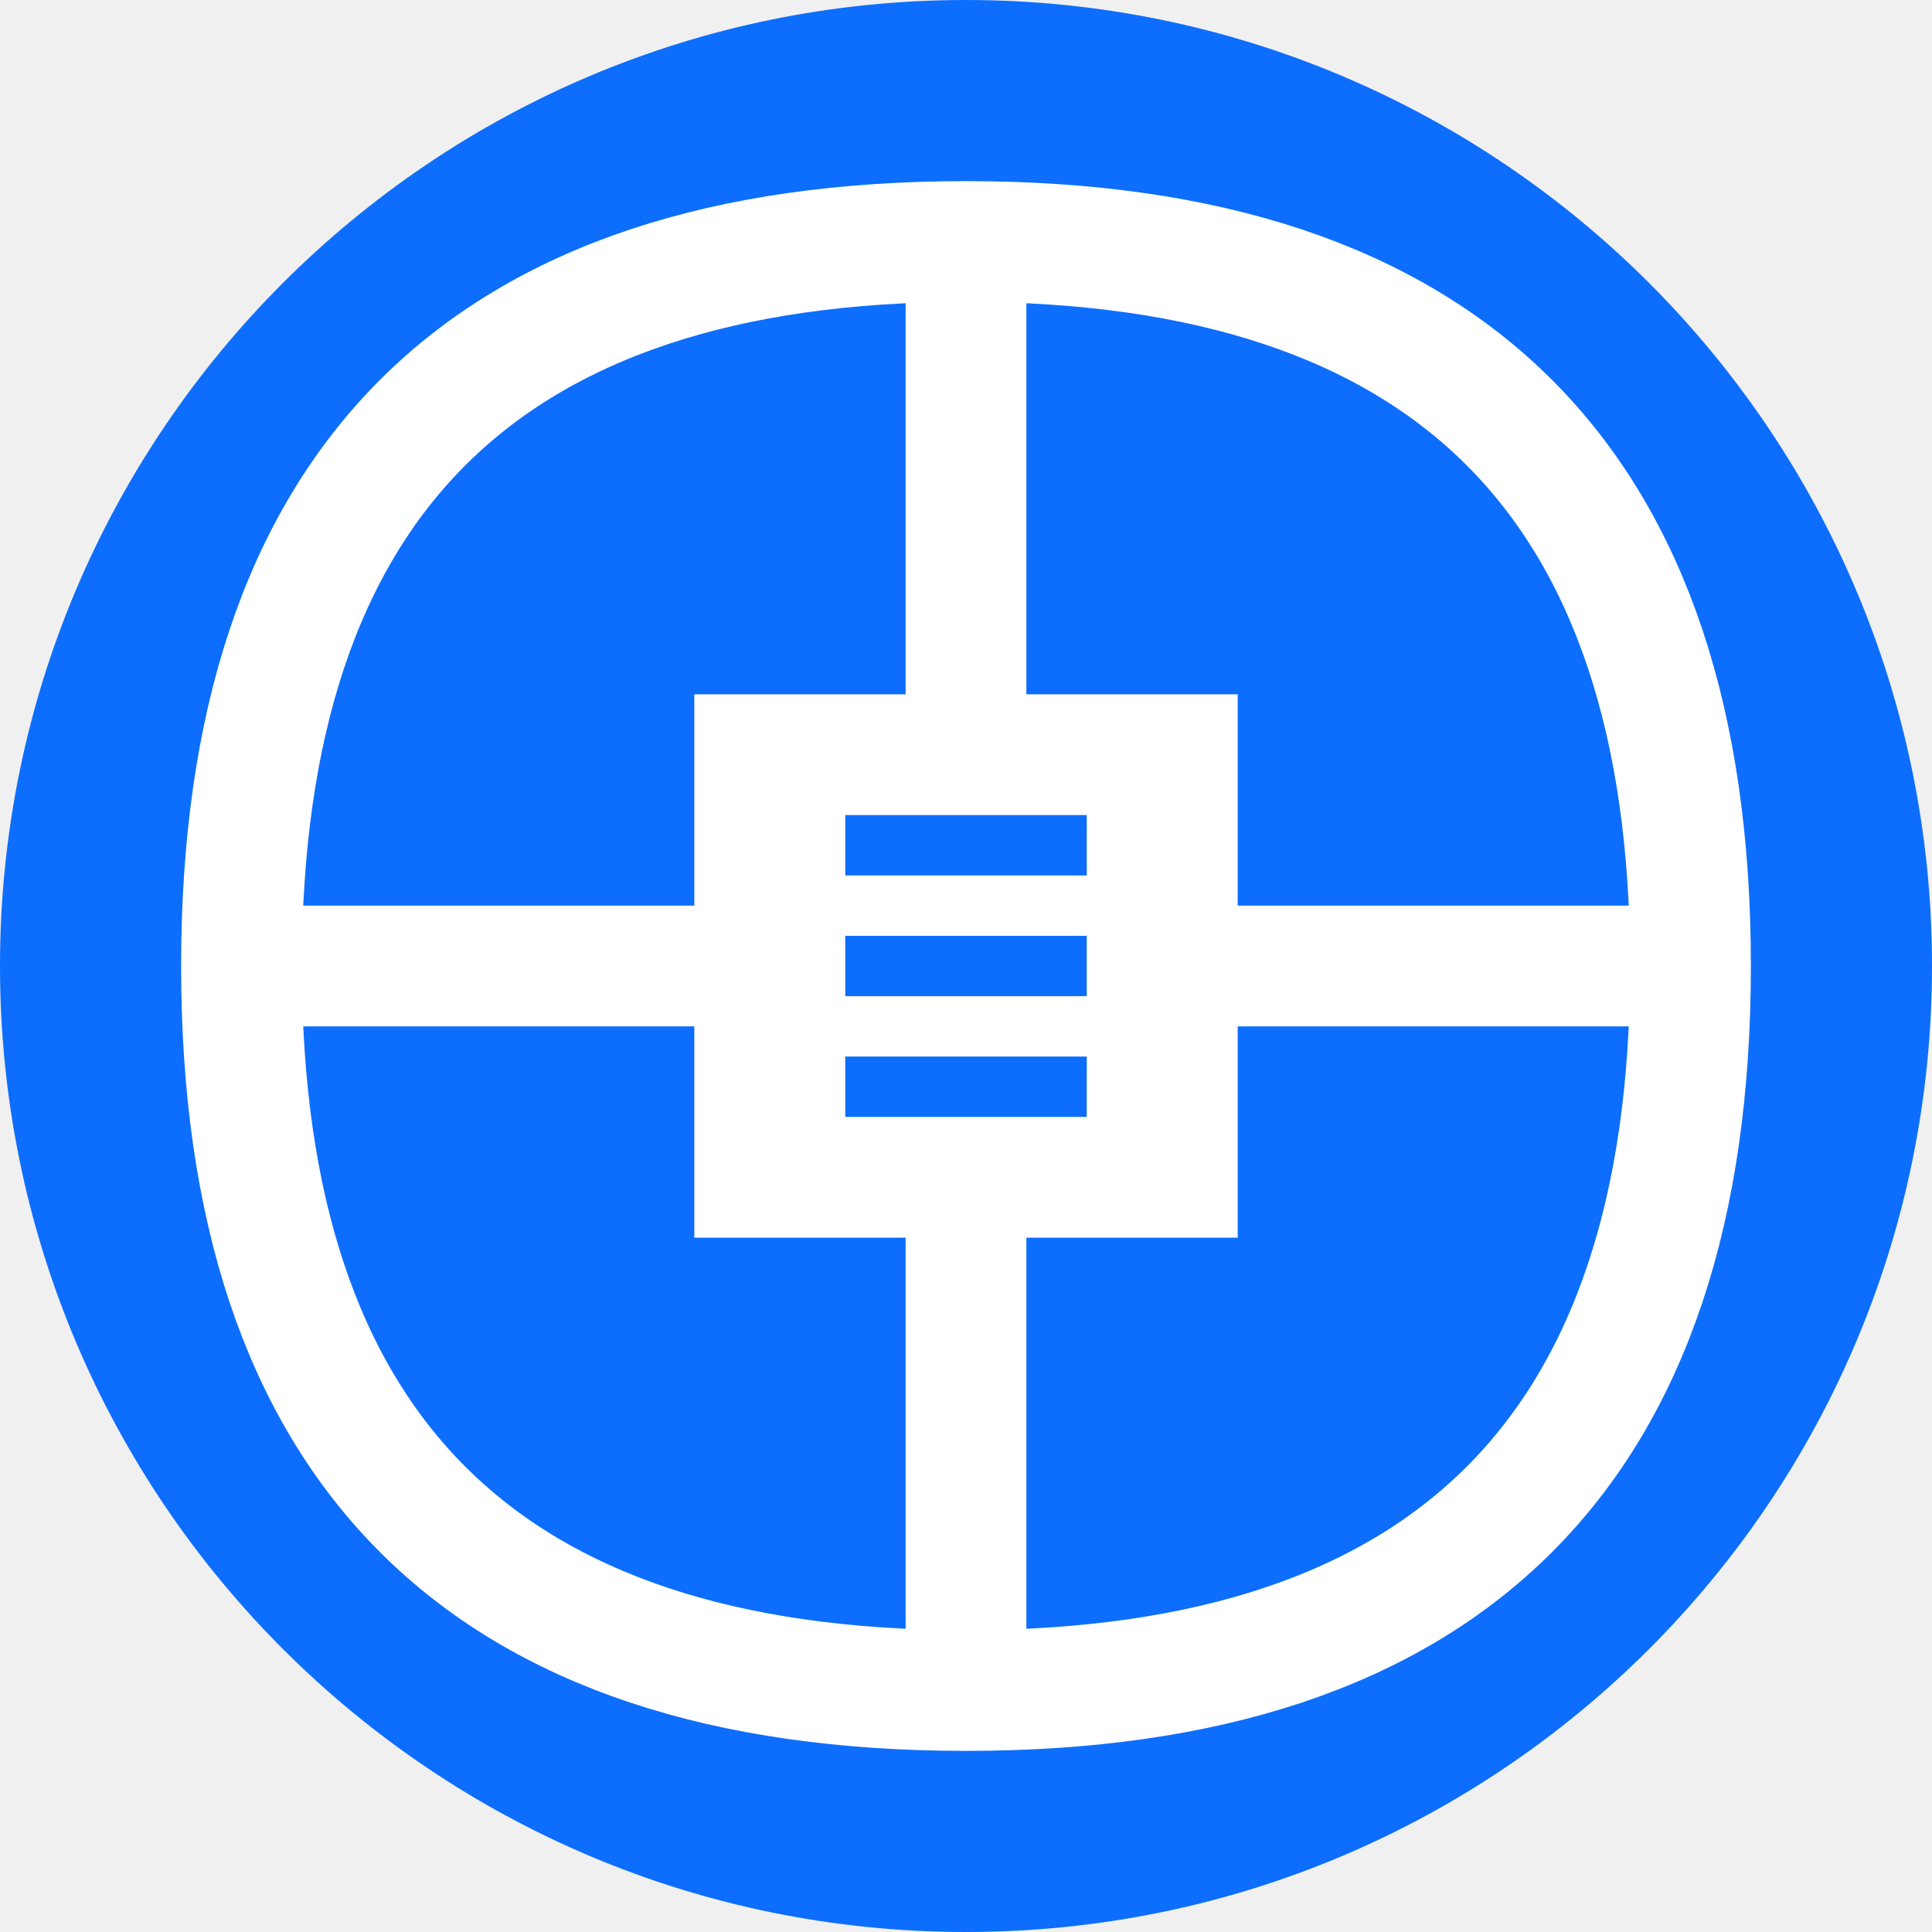
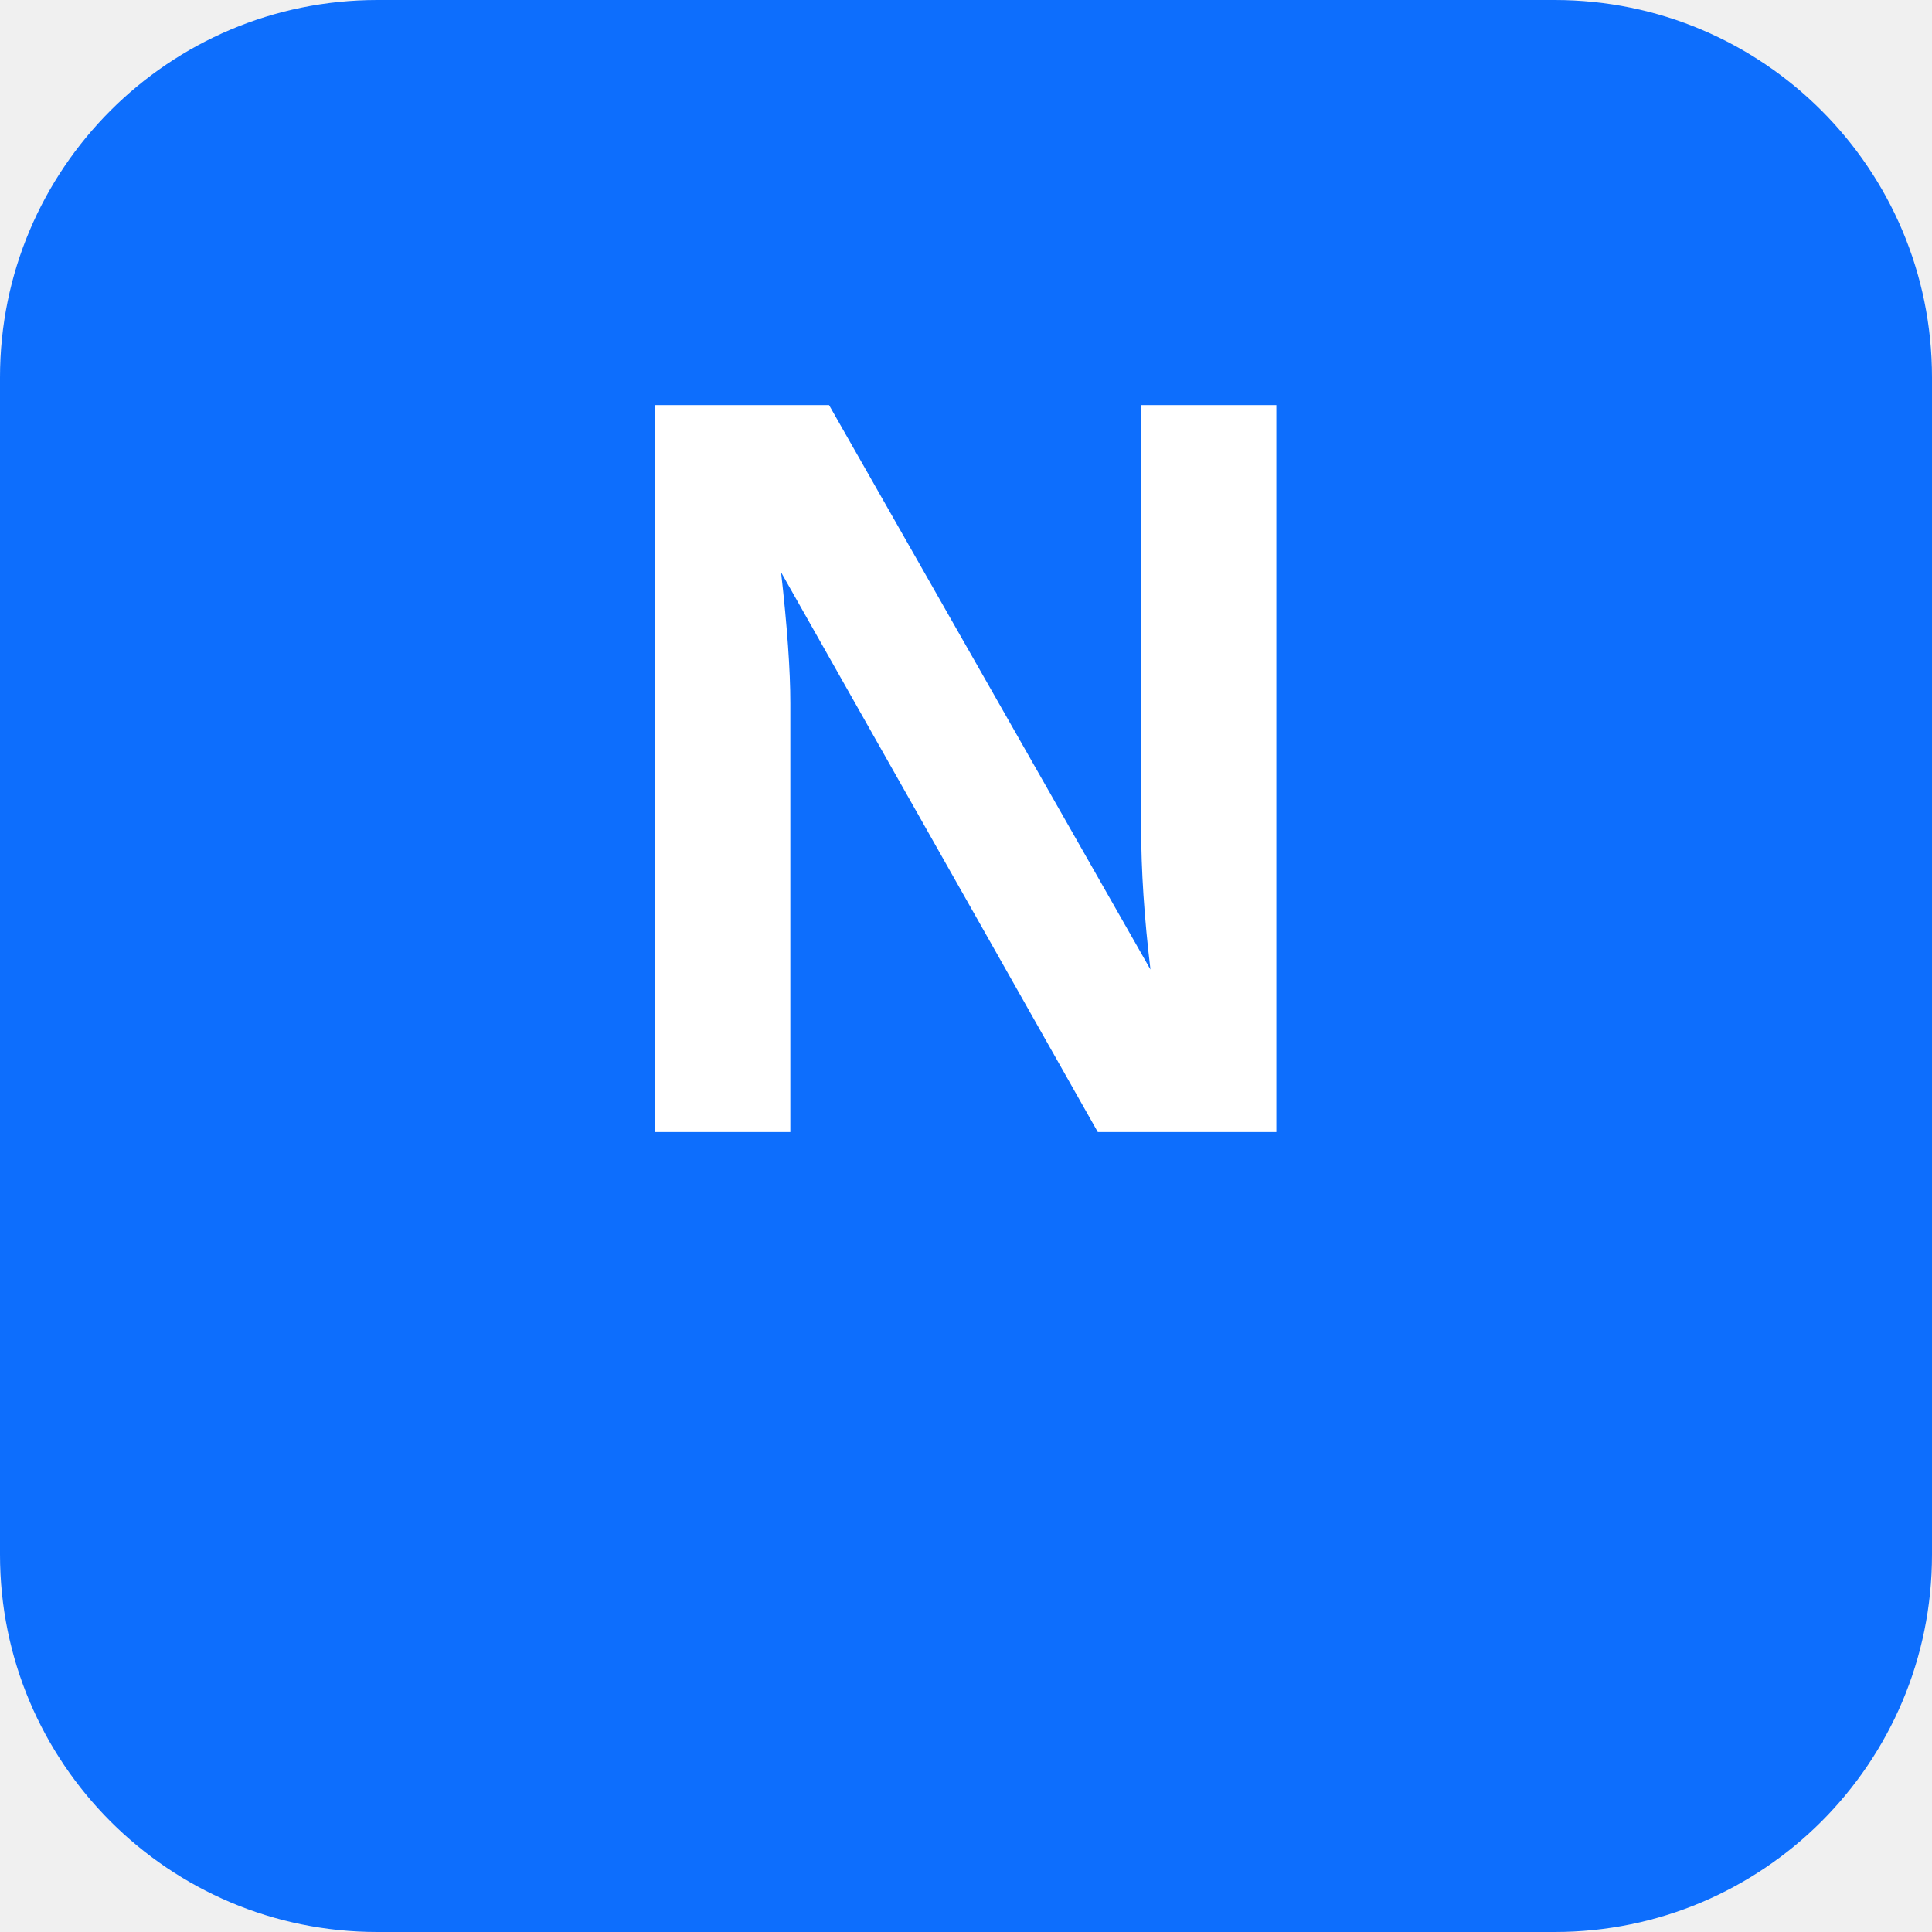
- <svg xmlns="http://www.w3.org/2000/svg" width="32" height="32" viewBox="0 0 32 32">
-   <circle cx="16" cy="16" r="16" fill="#0d6efd" />
-   <path d="M16 4 C24 4 28 8 28 16 C28 24 24 28 16 28 C8 28 4 24 4 16 C4 8 8 4 16 4" stroke="white" stroke-width="2" fill="none" />
-   <line x1="4" y1="16" x2="28" y2="16" stroke="white" stroke-width="2" />
-   <line x1="16" y1="4" x2="16" y2="28" stroke="white" stroke-width="2" />
-   <path d="M12 12 L20 12 L20 20 L12 20 Z" fill="white" stroke="white" stroke-width="1" />
-   <line x1="14" y1="14" x2="18" y2="14" stroke="#0d6efd" stroke-width="1" />
-   <line x1="14" y1="16" x2="18" y2="16" stroke="#0d6efd" stroke-width="1" />
-   <line x1="14" y1="18" x2="18" y2="18" stroke="#0d6efd" stroke-width="1" />
+ <svg xmlns="http://www.w3.org/2000/svg" width="512" height="512" viewBox="0 0 512 512">
+   <rect width="512" height="512" fill="#0d6efd" rx="100" />
+   <text x="256" y="300" font-family="Arial, sans-serif" font-size="280" font-weight="bold" fill="white" text-anchor="middle">N</text>
</svg>
